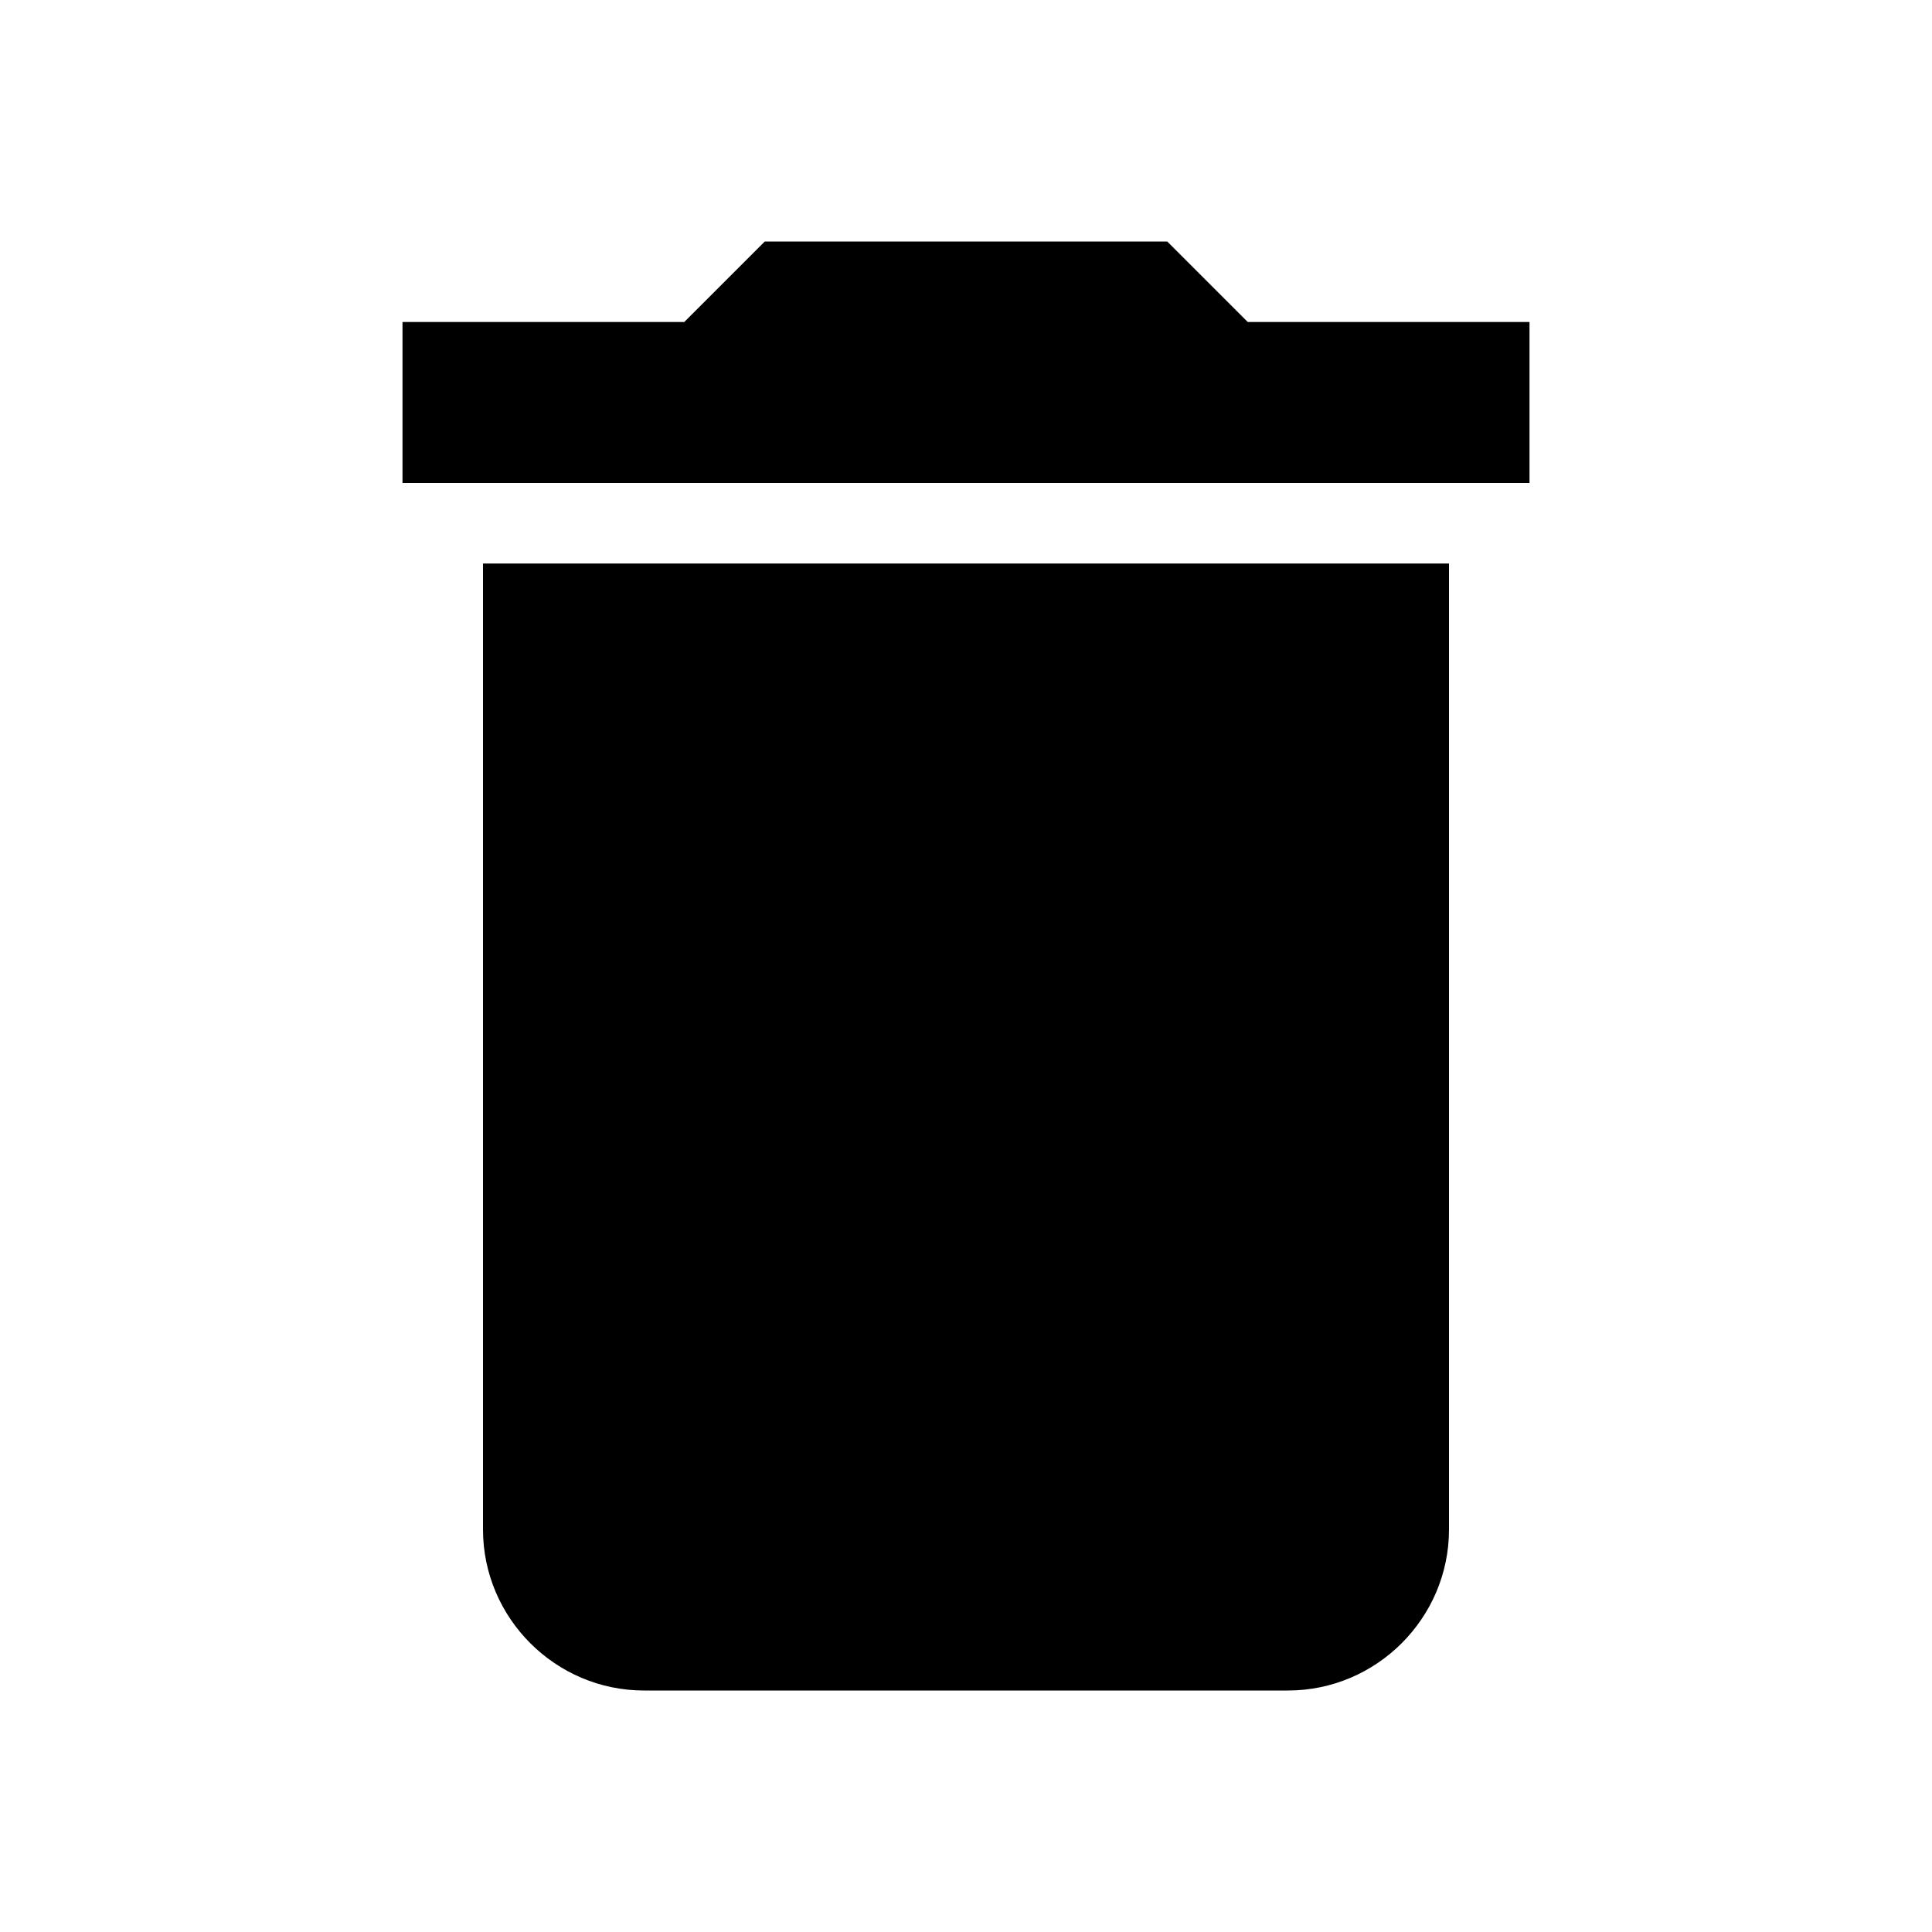
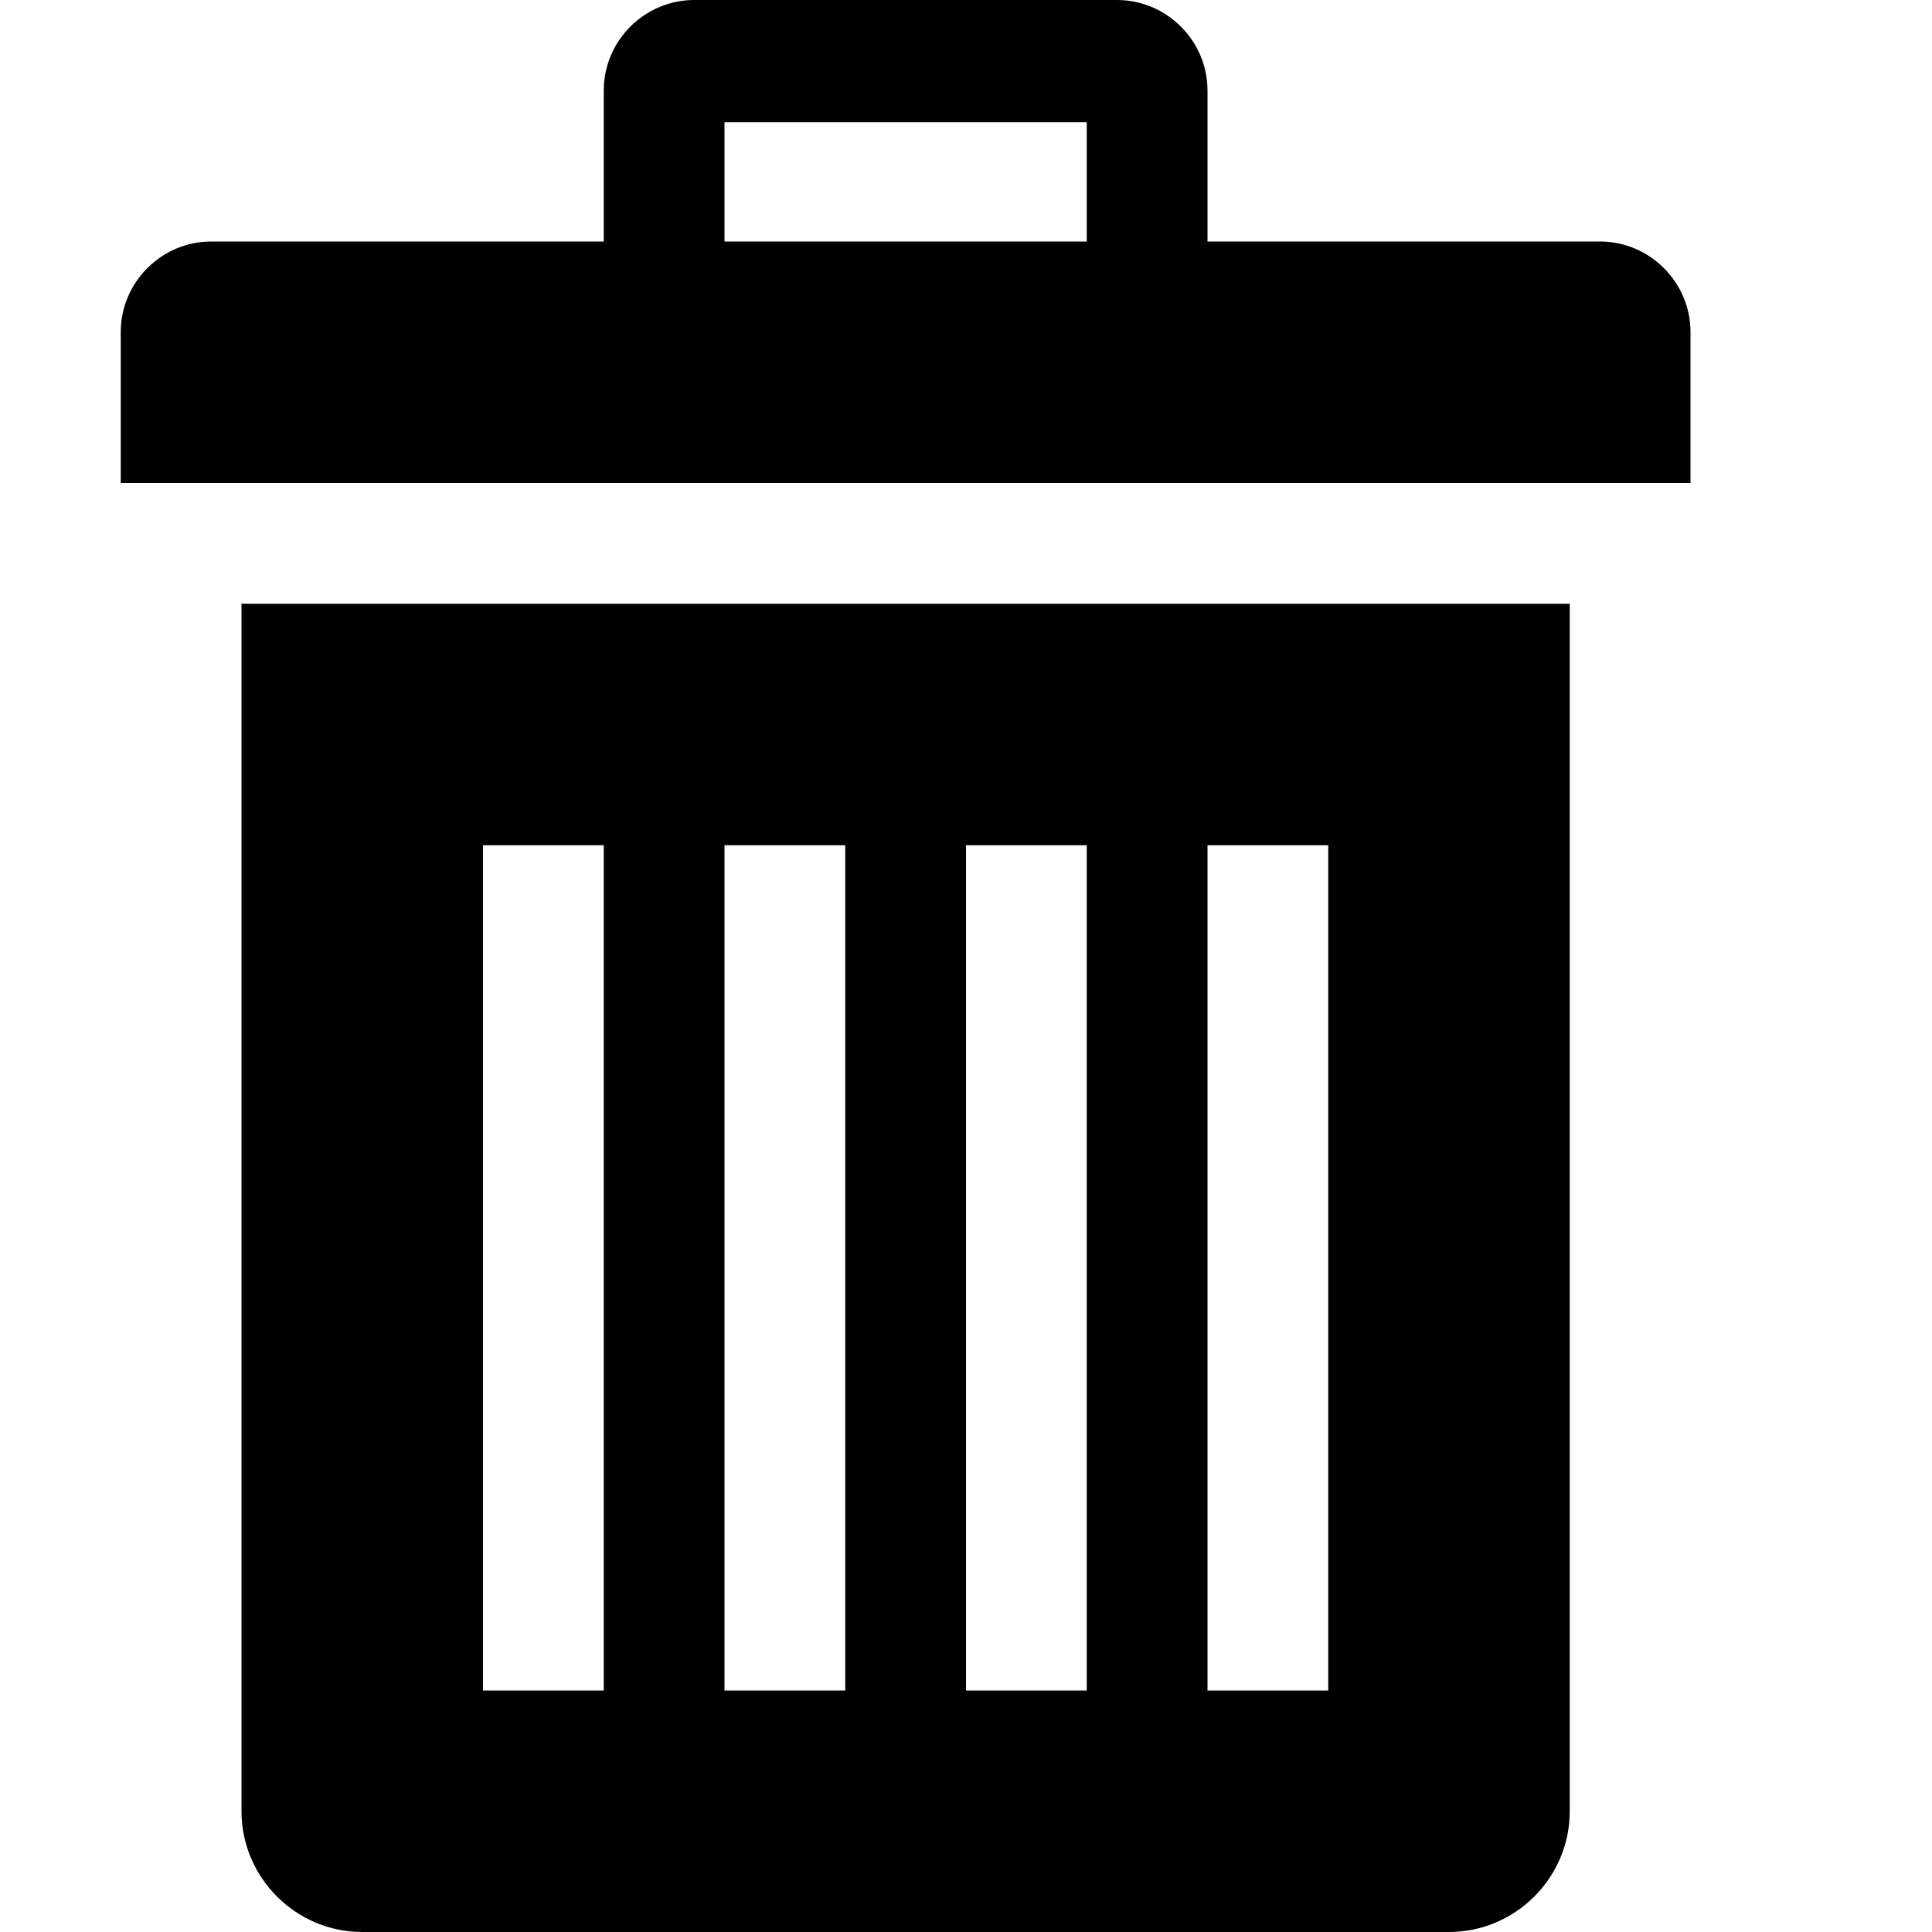
- <svg xmlns="http://www.w3.org/2000/svg" viewBox="0 0 24 24">
-   <path d="M0 0h24v24H0z" fill="none" />
-   <path d="M6 19c0 1.1.9 2 2 2h8c1.1 0 2-.9 2-2V7H6v12zM19 4h-3.5l-1-1h-5l-1 1H5v2h14V4z" />
+ <svg xmlns="http://www.w3.org/2000/svg" version="1.1" width="32" height="32" viewBox="0 0 32 32">
+   <path d="M4 10v20c0 1.1 0.9 2 2 2h18c1.1 0 2-0.9 2-2v-20h-22zM10 28h-2v-14h2v14zM14 28h-2v-14h2v14zM18 28h-2v-14h2v14zM22 28h-2v-14h2v14z" />
+   <path d="M26.5 4h-6.5v-2.5c0-0.825-0.675-1.5-1.5-1.5h-7c-0.825 0-1.5 0.675-1.5 1.5v2.5h-6.5c-0.825 0-1.5 0.675-1.5 1.5v2.5h26v-2.5c0-0.825-0.675-1.5-1.5-1.5zM18 4h-6v-1.975h6v1.975z" />
</svg>
